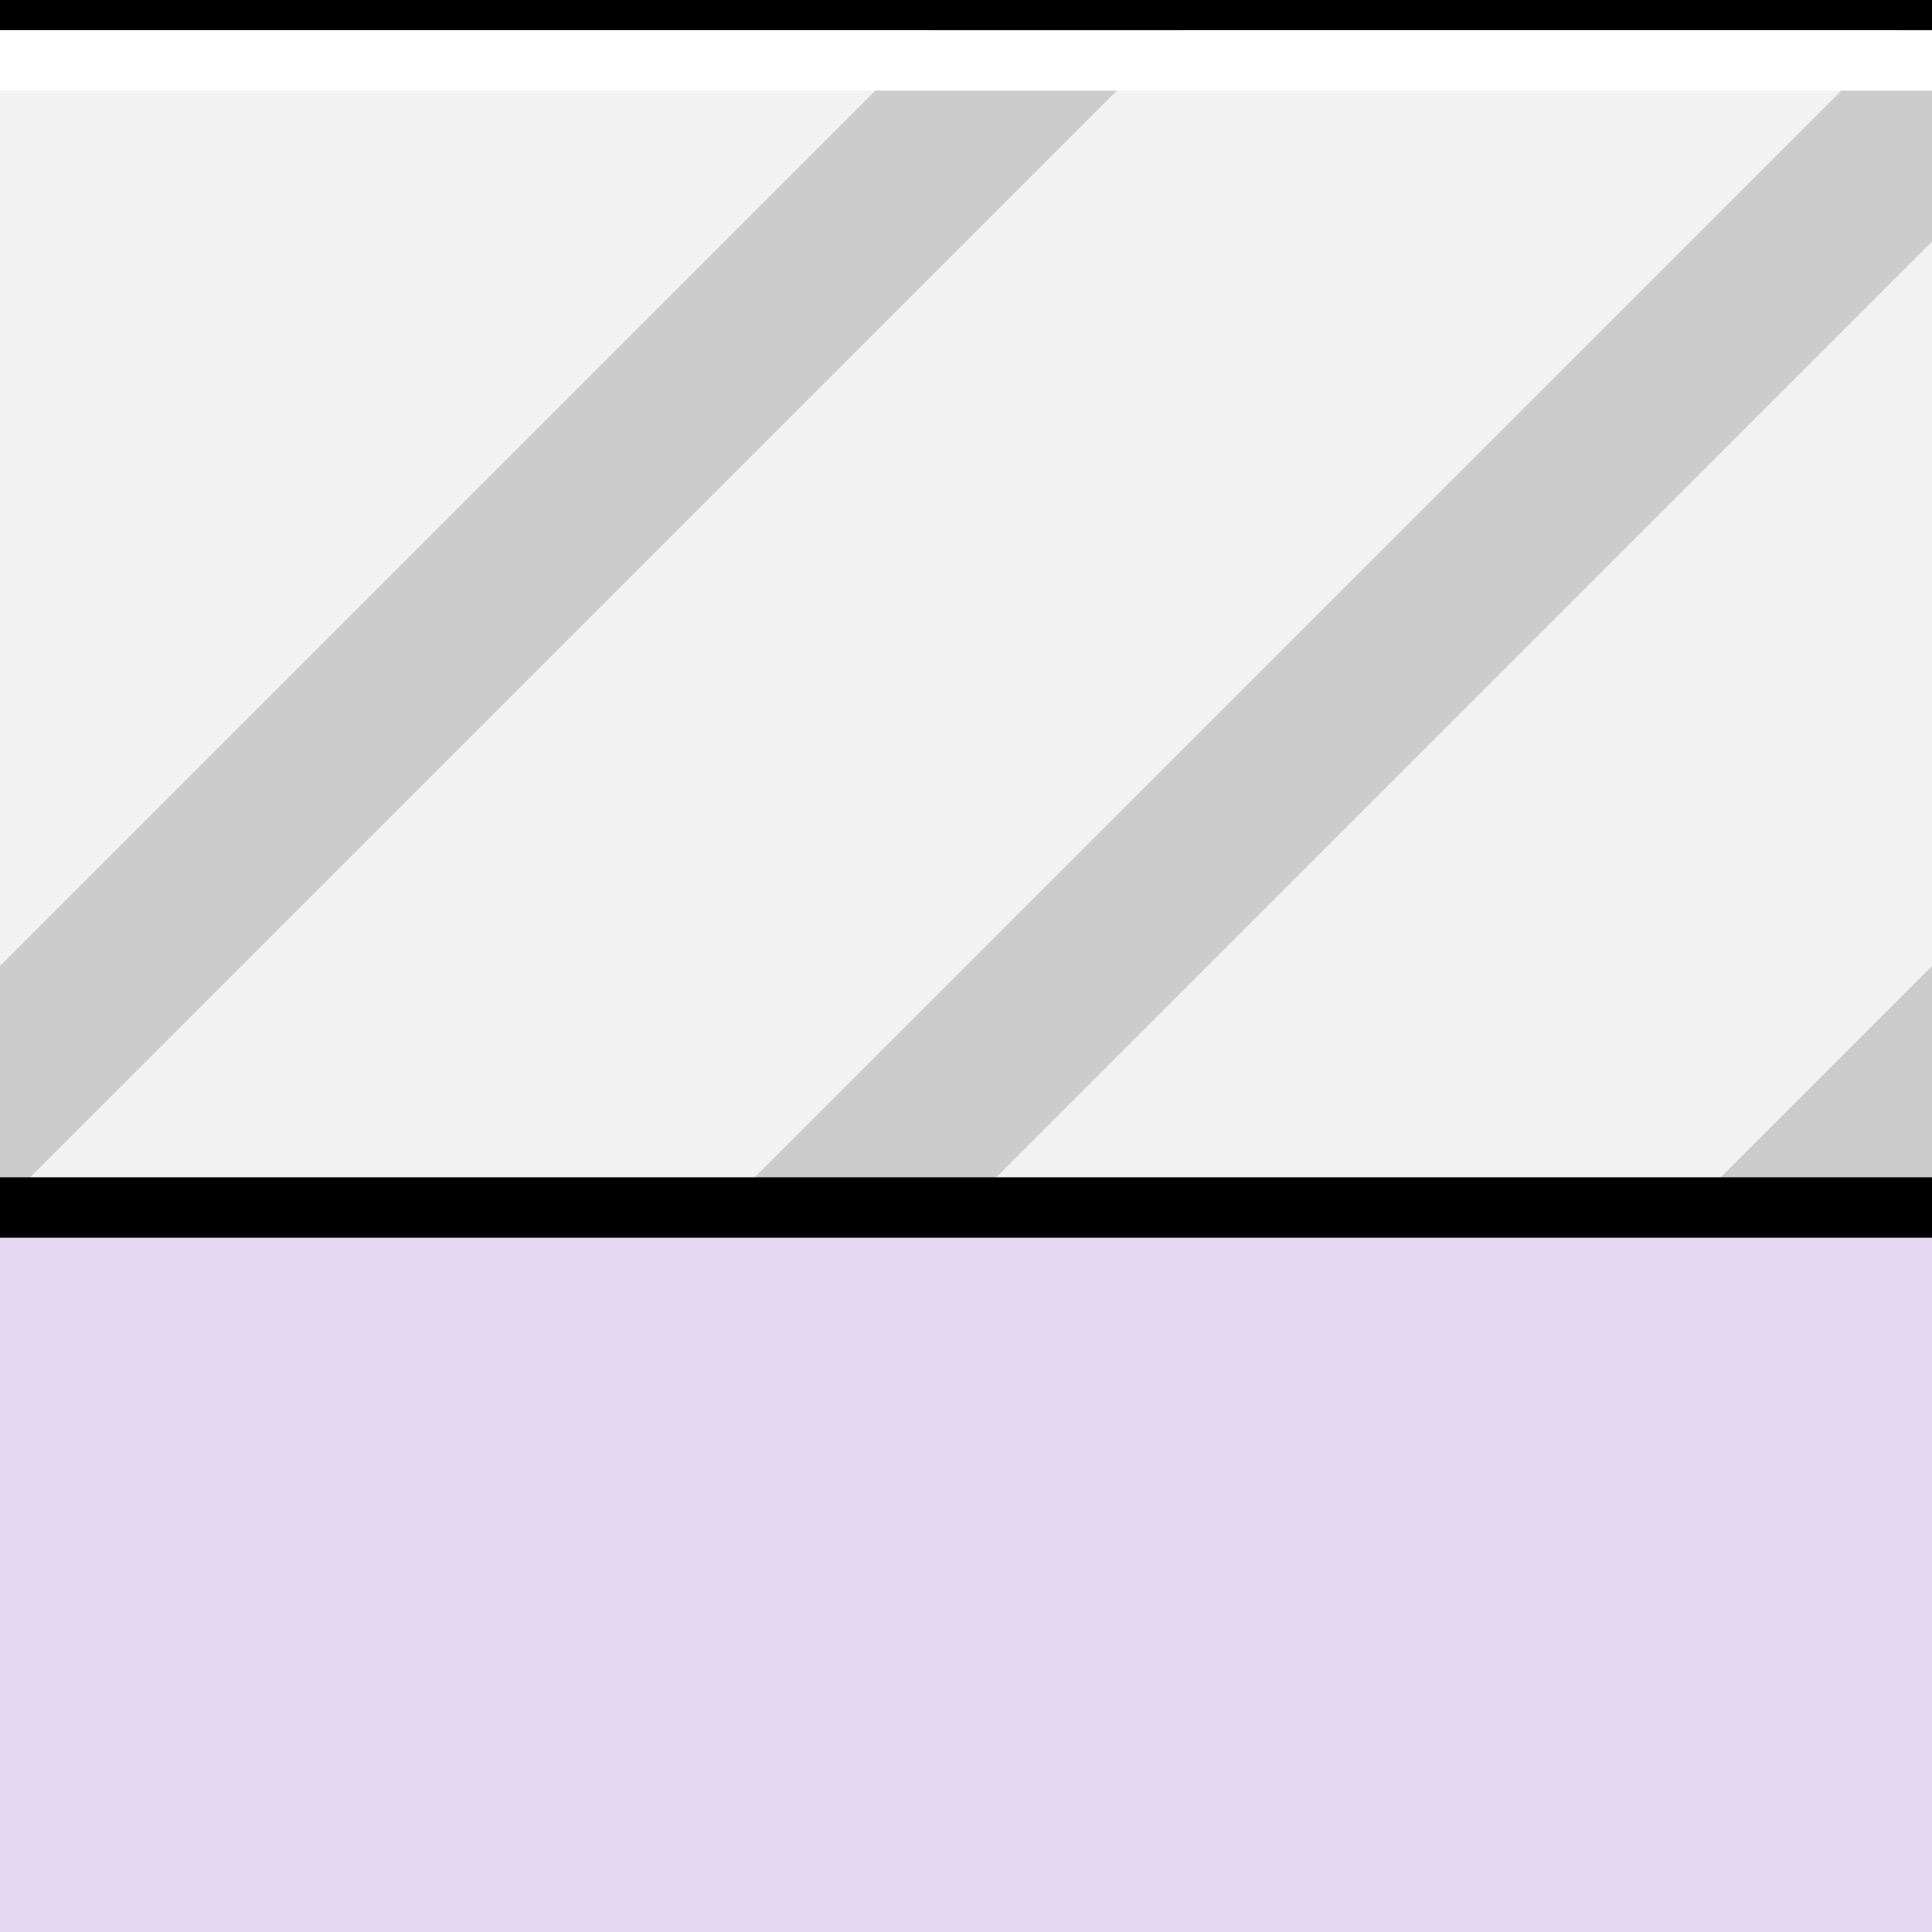
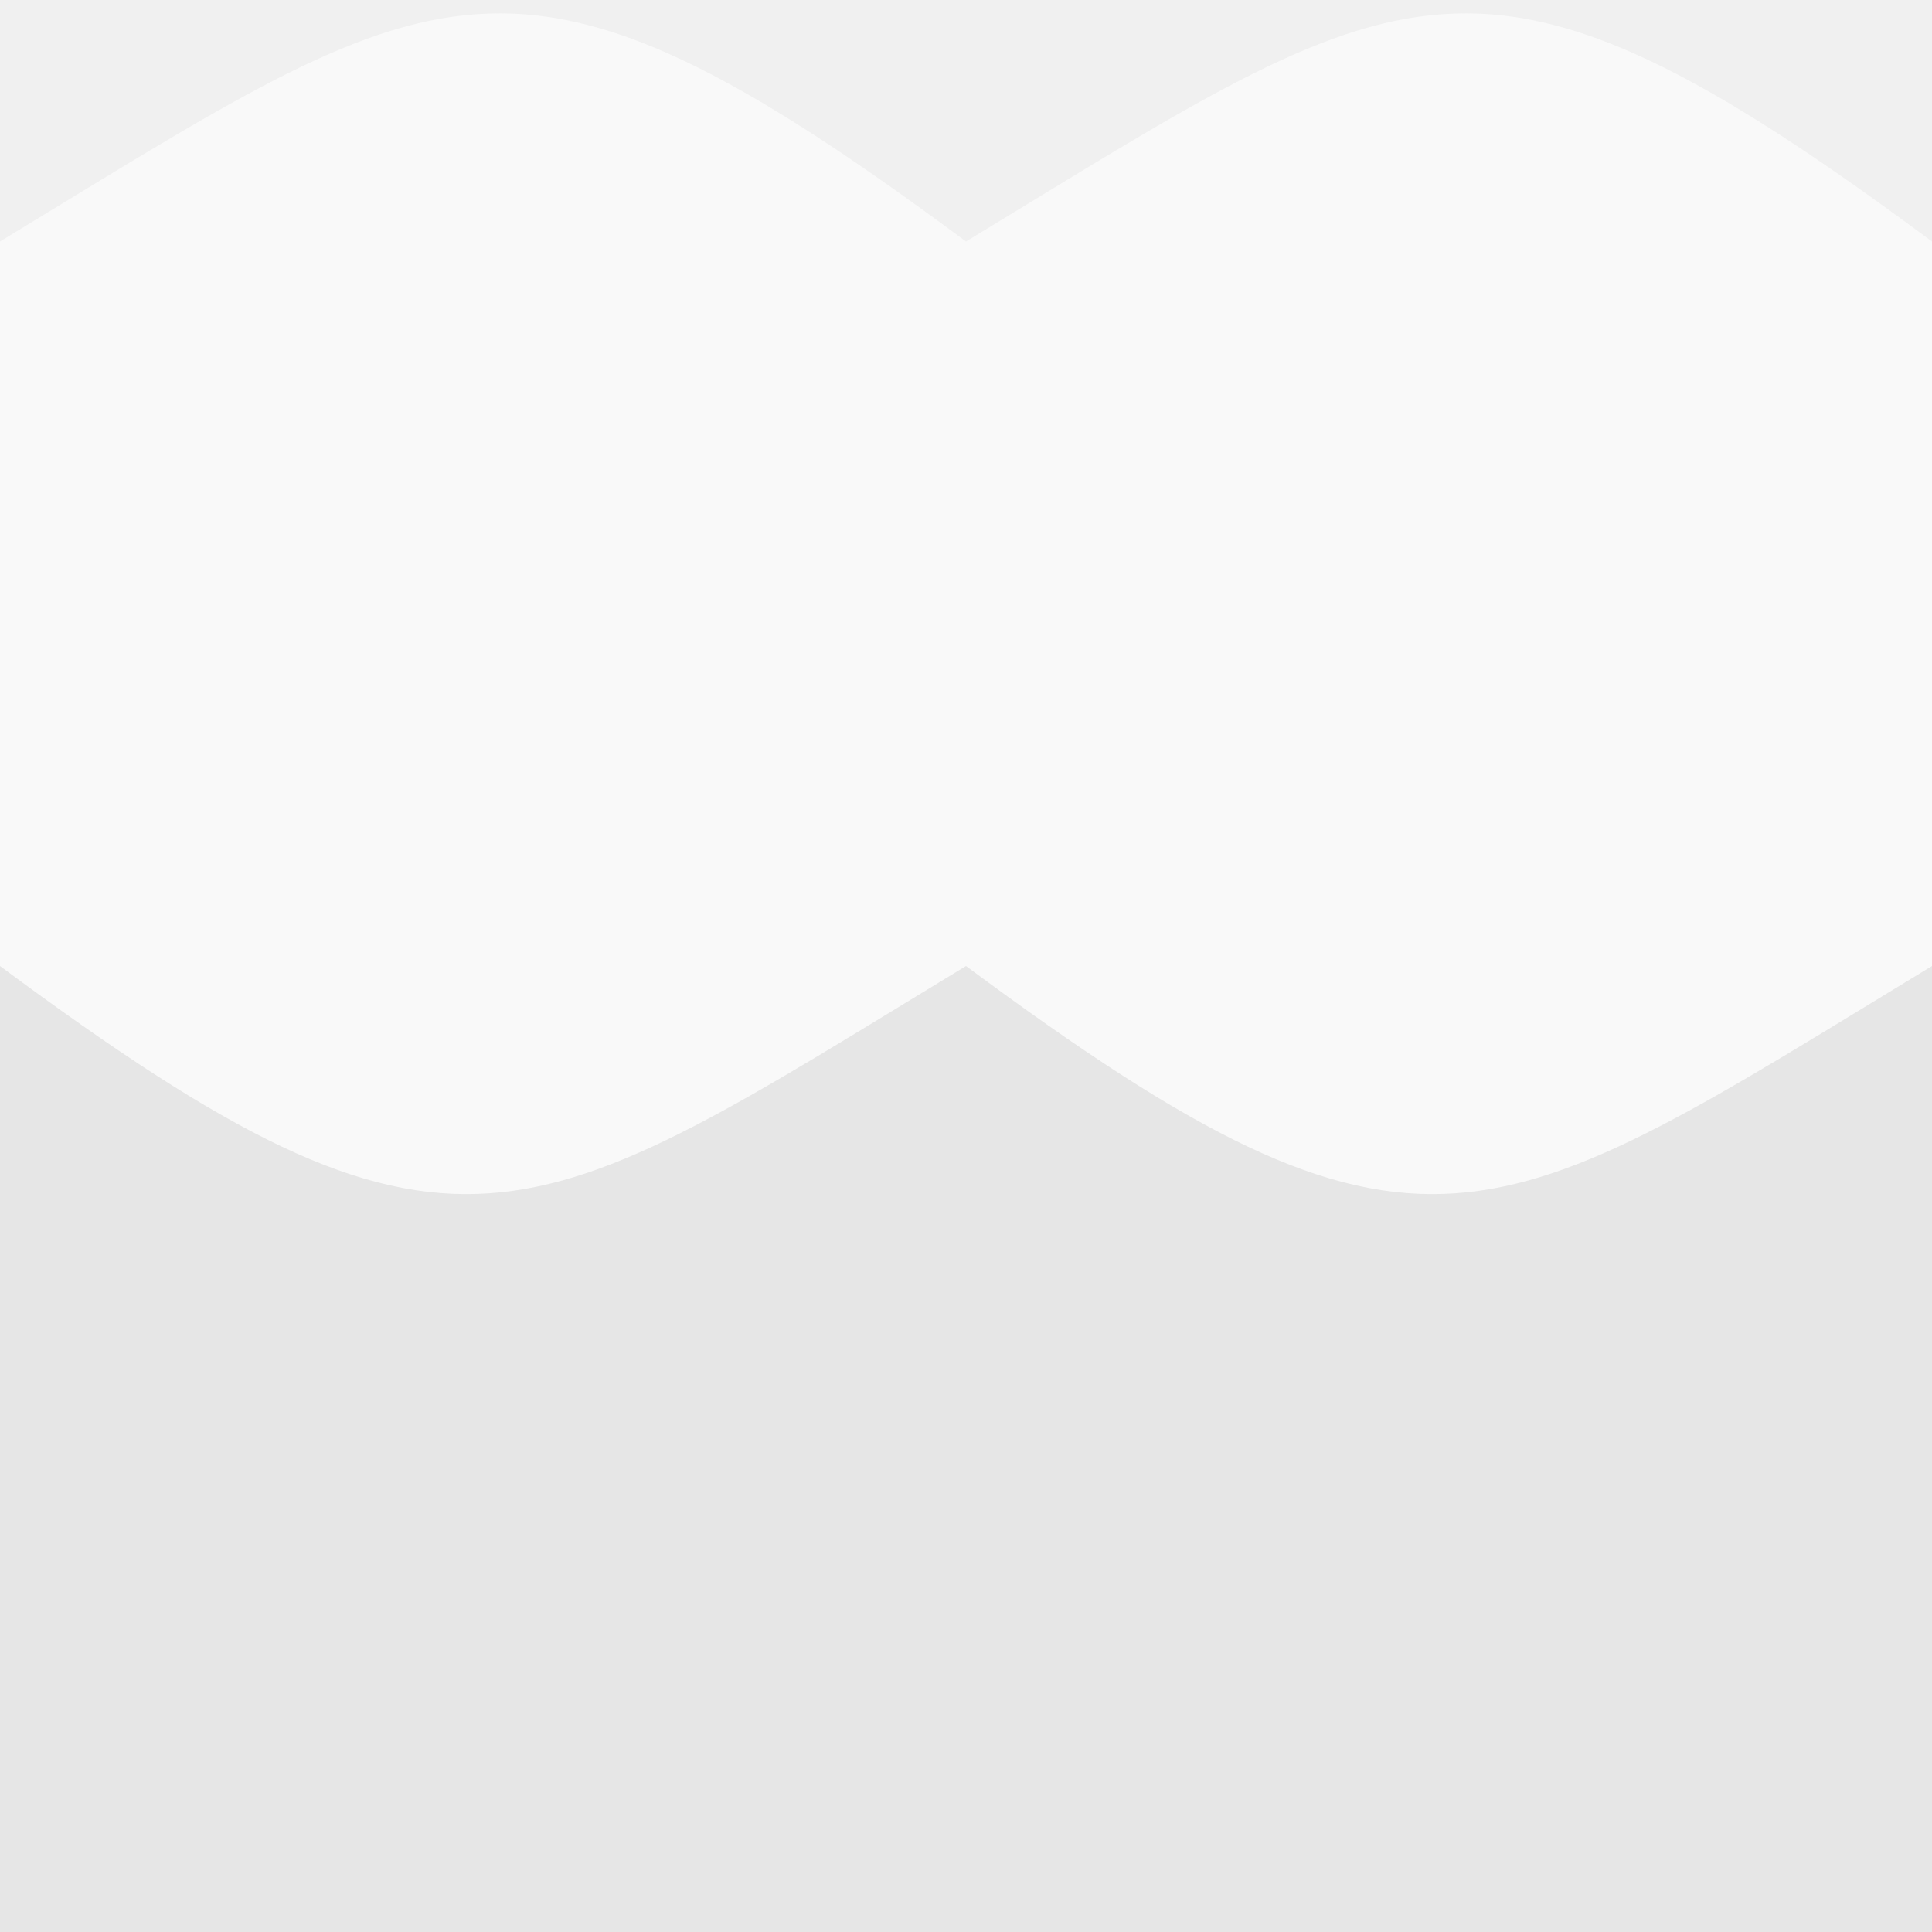
<svg xmlns="http://www.w3.org/2000/svg" width="32" height="32" id="svg3752" version="1.1">
  <defs id="defs3754" />
  <g id="layer1" transform="translate(0,-1020.362)">
-     <path style="fill:#e3d7f4;stroke:none;stroke-width:1px;stroke-linecap:butt;stroke-linejoin:miter;stroke-opacity:1" d="m 0,20 0,12 32,0 0,-12 z" id="path3799" transform="translate(0,1020.362)" />
-     <path style="fill:#f2f2f2;stroke:none;stroke-width:1px;stroke-linecap:butt;stroke-linejoin:miter;stroke-opacity:1" d="M 0,0 0,20 32,20 32,0 z" id="path3776" transform="translate(0,1020.362)" />
-     <path style="fill:#cccccc;stroke:none" d="m 48,1020.362 -20,20 4,0 20,-20 z" id="path3768-7" />
-     <path style="fill:#cccccc;stroke:none;stroke-width:1px;stroke-linecap:butt;stroke-linejoin:miter;stroke-opacity:1" d="M 16 0 L -4 20 L 0 20 L 20 0 L 16 0 z " transform="translate(0,1020.362)" id="path3768" />
-     <path style="fill:#cccccc;stroke:none" d="m 32,1020.362 -20,20 4,0 20,-20 z" id="path3768-1" />
-     <path style="fill:none;stroke:#000000;stroke-width:1px;stroke-linecap:butt;stroke-linejoin:miter;stroke-opacity:1" d="M 0,0 32,0" id="path3762" transform="translate(0,1020.362)" />
-     <path style="fill:none;stroke:#000000;stroke-width:1px;stroke-linecap:butt;stroke-linejoin:miter;stroke-opacity:1" d="m 0,20 32,0" id="path3766" transform="translate(0,1020.362)" />
-     <path style="fill:#ffffff;stroke:#ffffff;stroke-width:1px;stroke-linecap:butt;stroke-linejoin:miter;stroke-opacity:1" d="M 0,1 32,1" id="path3797" transform="translate(0,1020.362)" />
+     <path style="fill:#e6e6e6;stroke:none;stroke-width:1px;stroke-linecap:butt;stroke-linejoin:miter;stroke-opacity:1" d="m 0,16 0,16 32,0 0,-16 z" id="path3027" transform="translate(0,1020.362)" />
+     <path style="fill:#f9f9f9;stroke:none;stroke-width:1px;stroke-linecap:butt;stroke-linejoin:miter;stroke-opacity:1" d="m 0,4 c 7.292,-4.425 8.433,-5.615 16,0 7.292,-4.425 8.433,-5.615 16,0 l 0,12 c -7.292,4.425 -8.433,5.615 -16,0 -7.292,4.425 -8.433,5.615 -16,0 z" id="path3025" transform="translate(0,1020.362)" />
  </g>
</svg>
